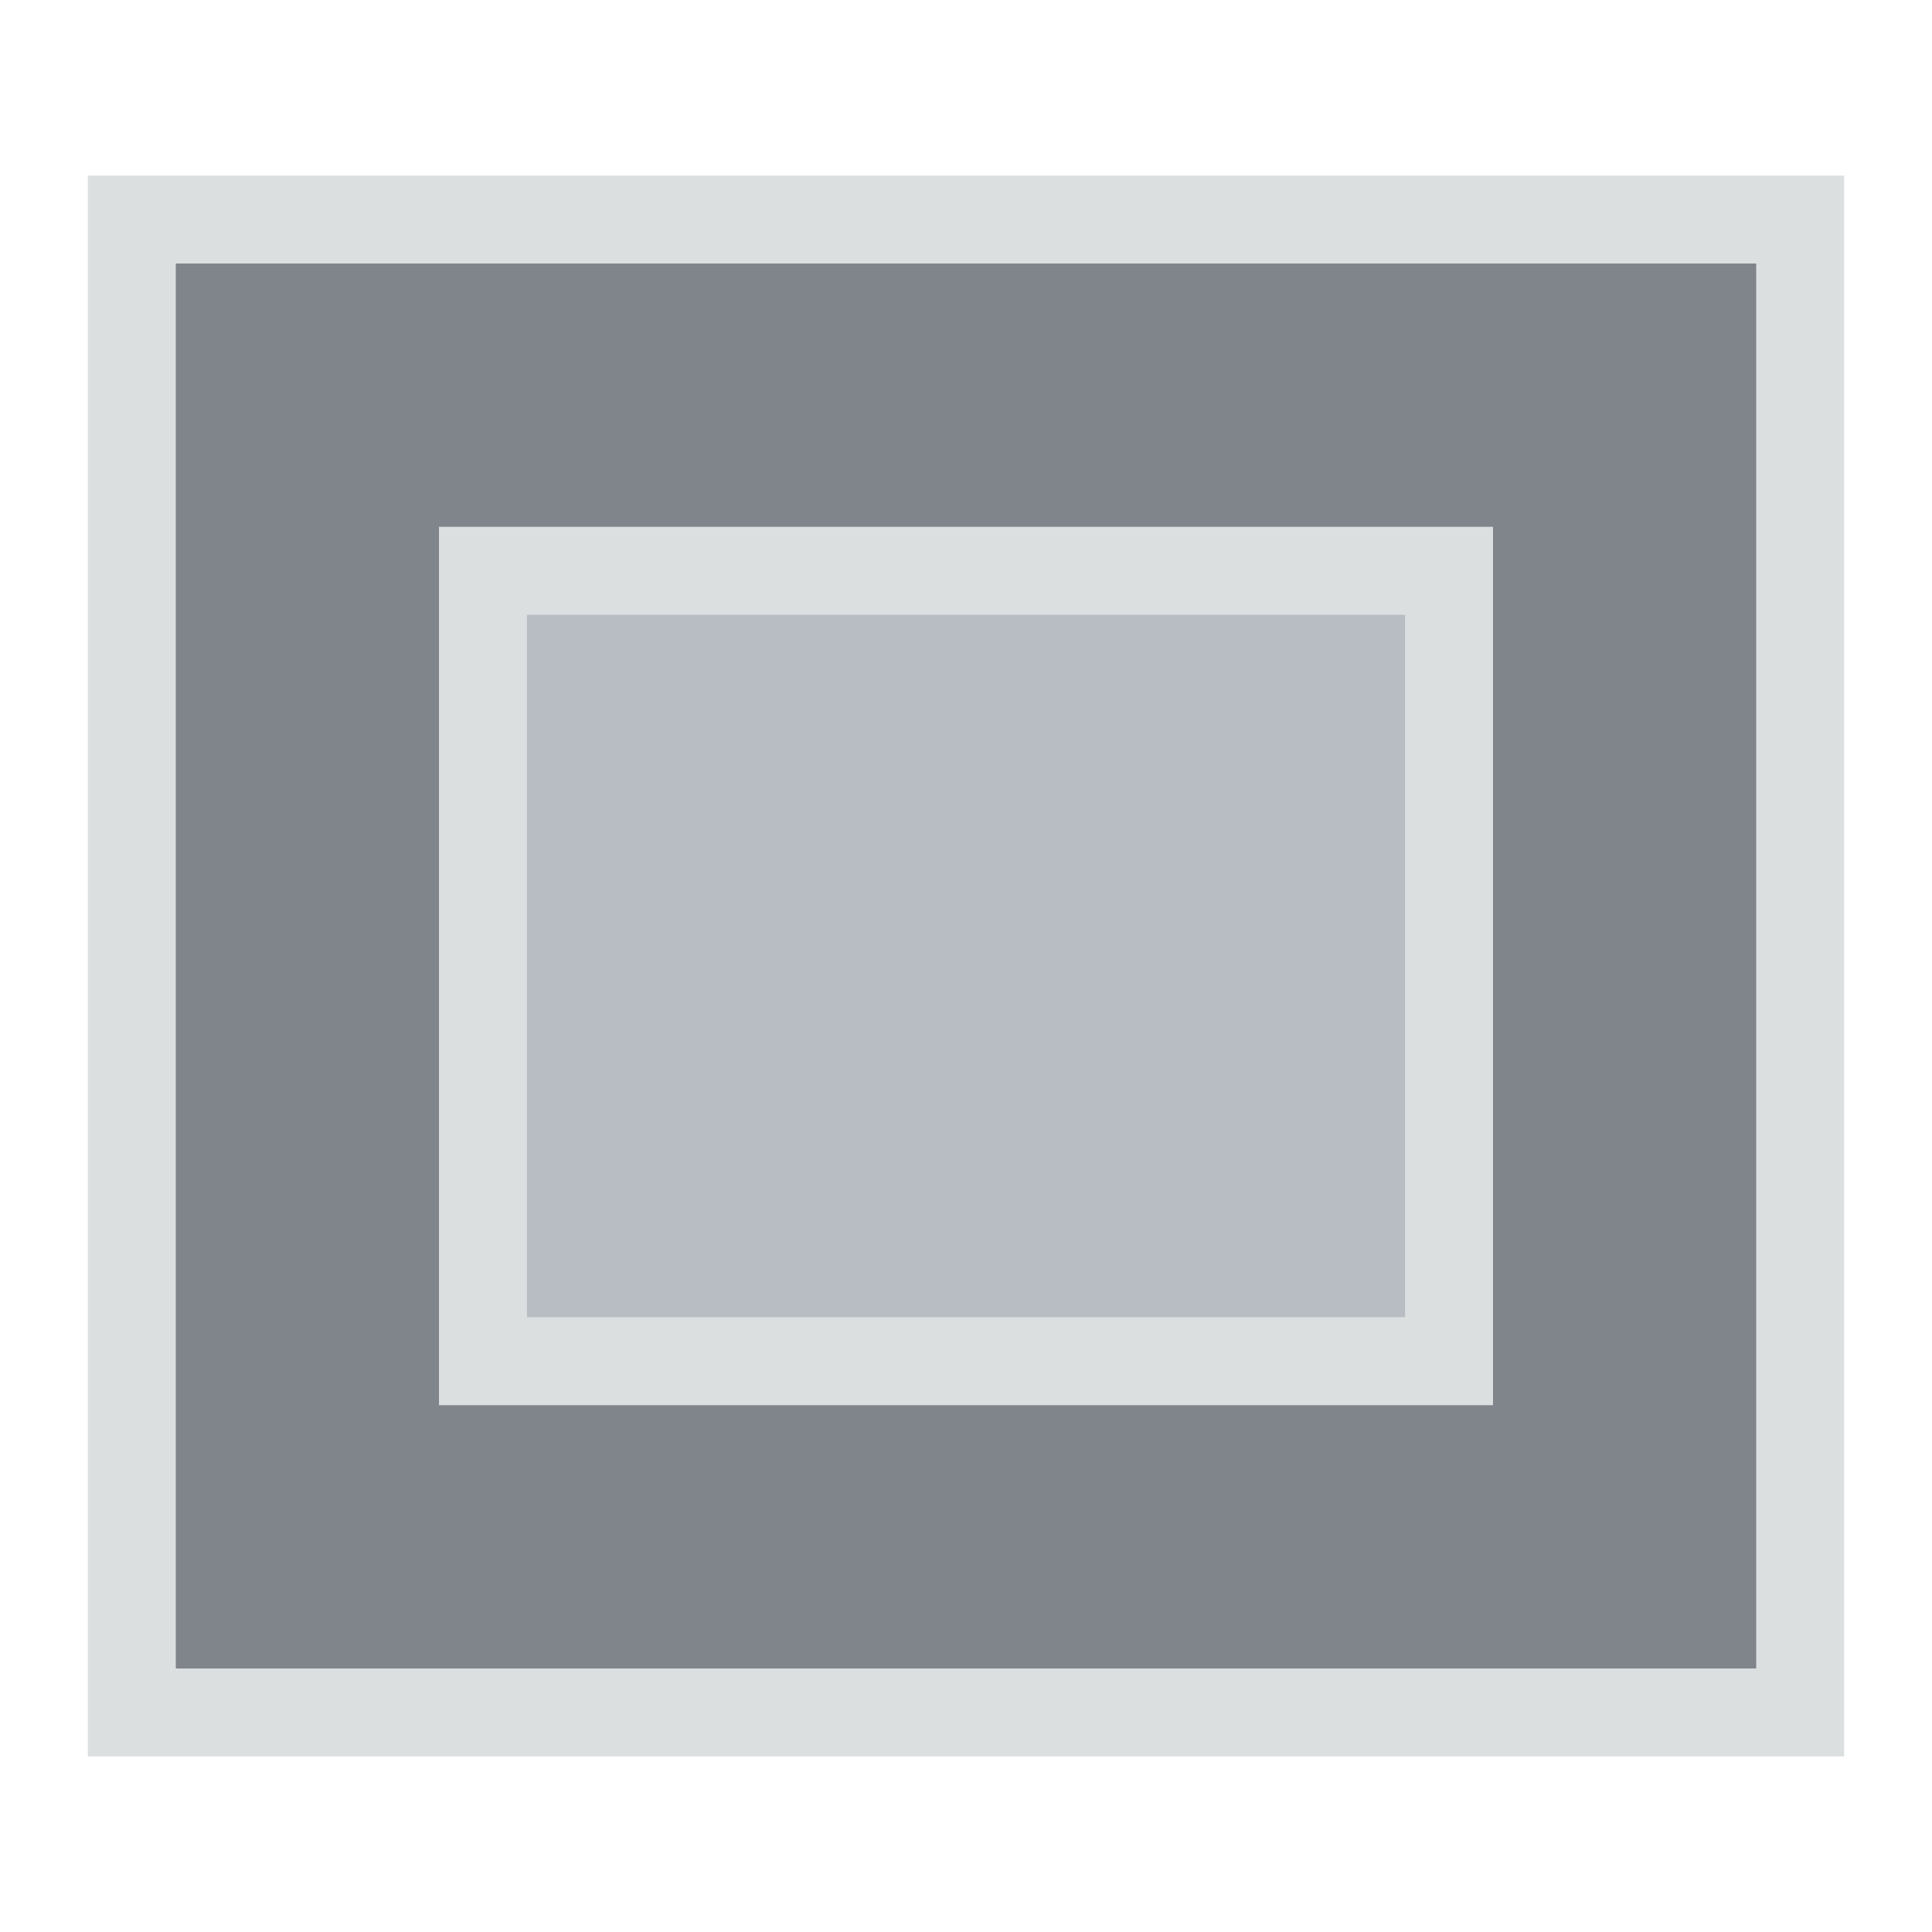
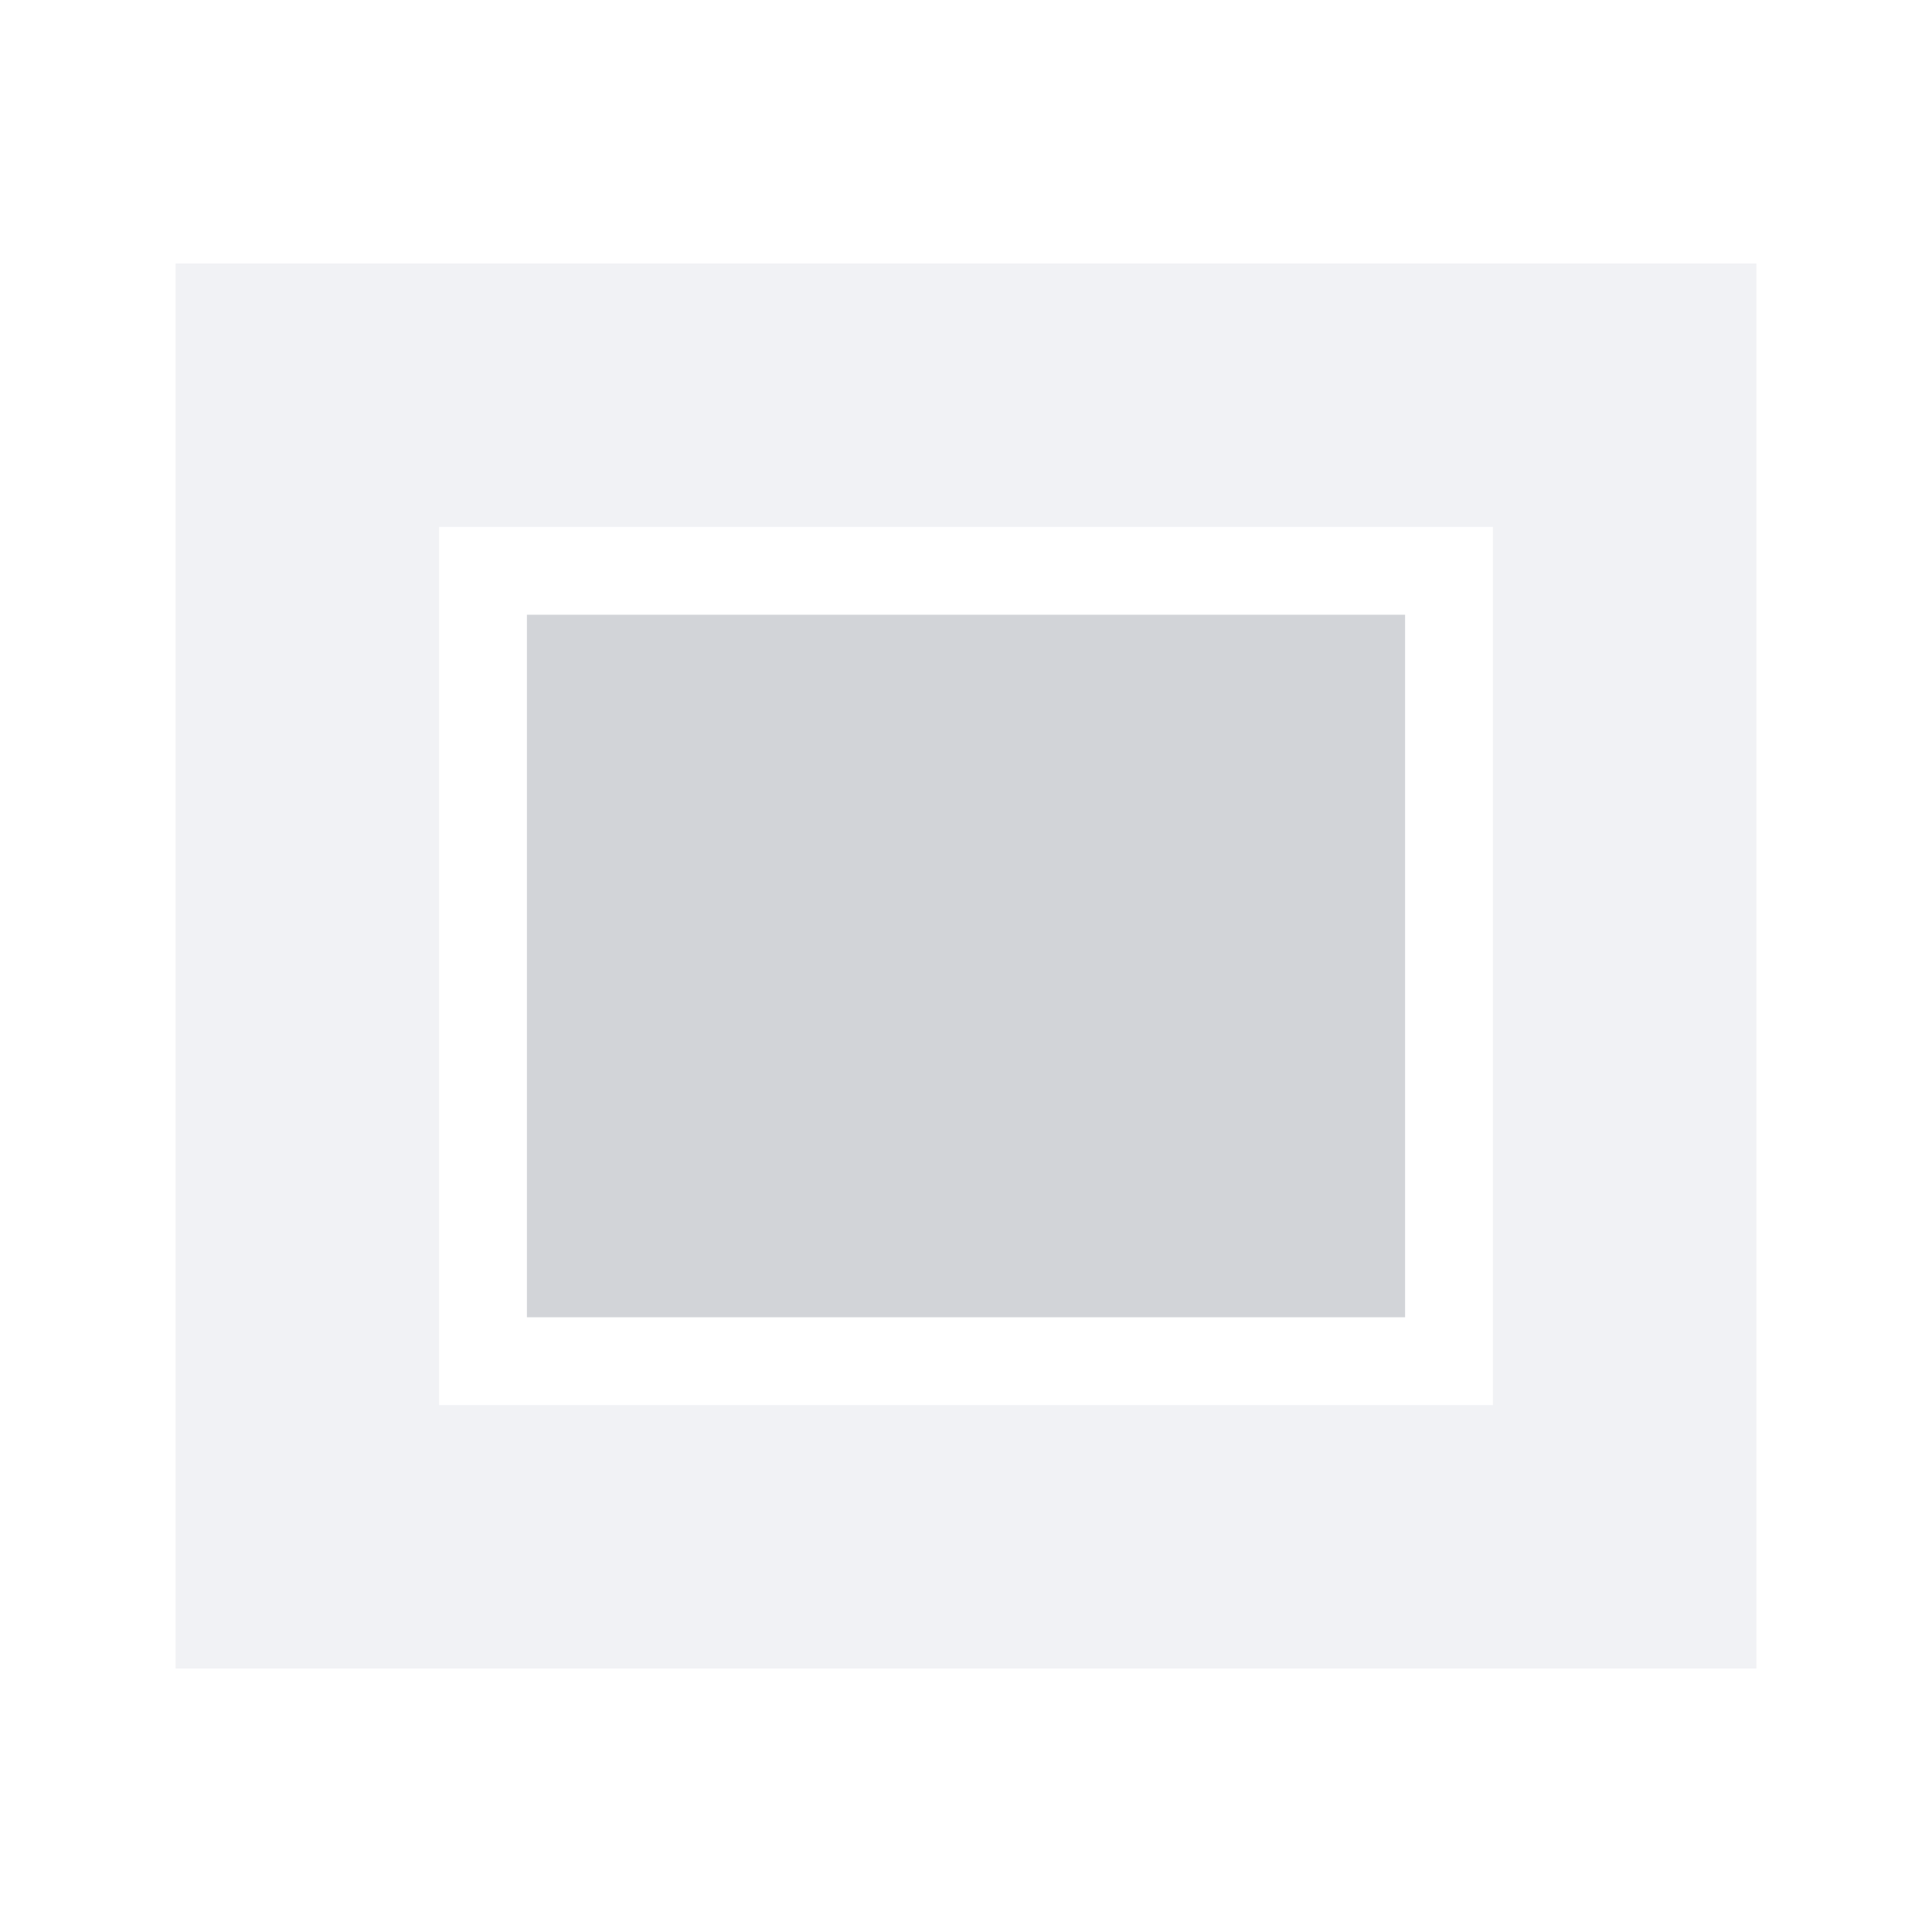
<svg xmlns="http://www.w3.org/2000/svg" version="1.1" width="22" height="22" id="svg13094">
  <defs id="defs7" />
-   <path id="path2984" d="M 2,3 2,19 20,19 20,3 z M 5,6 17,6 17,16 5,16 z" style="fill:#434a54;fill-opacity:0.675;fill-rule:nonzero" />
-   <path style="font-size:medium;font-style:normal;font-variant:normal;font-weight:normal;font-stretch:normal;text-indent:0;text-align:start;text-decoration:none;line-height:normal;letter-spacing:normal;word-spacing:normal;text-transform:none;direction:ltr;block-progression:tb;writing-mode:lr-tb;text-anchor:start;baseline-shift:baseline;color:#000000;fill:#d1d4d6;fill-opacity:0.743;fill-rule:nonzero;stroke:none;stroke-width:2;marker:none;visibility:visible;display:inline;overflow:visible;enable-background:accumulate;font-family:Sans;-inkscape-font-specification:Sans" d="M 1 2 L 1 3 L 1 19 L 1 20 L 2 20 L 20 20 L 21 20 L 21 19 L 21 3 L 21 2 L 20 2 L 2 2 L 1 2 z M 2 3 L 20 3 L 20 19 L 2 19 L 2 3 z M 5 6 L 5 16 L 17 16 L 17 6 L 5 6 z M 6 7 L 16 7 L 16 15 L 6 15 L 6 7 z " id="path3006" />
-   <path style="color:#000000;fill:#8a929e;fill-opacity:0.609;fill-rule:nonzero;stroke:none;stroke-width:1;marker:none;visibility:visible;display:inline;overflow:visible;enable-background:accumulate" d="m 6,7 10,0 0,8 -10,0 z" id="rect2994" />
+   <path style="fill:#EDEFF3;fill-opacity:0.758;fill-rule:nonzero" d="M 2,3 2,19 20,19 20,3 z M 5,6 17,6 17,16 5,16 z" id="path3006" />
+   <path style="color:#000000;fill:#404957;fill-opacity:0.231;fill-rule:nonzero;stroke:none;stroke-width:57.893;marker:none;visibility:visible;display:inline;overflow:visible;enable-background:accumulate" d="m 6,7 10,0 0,8 -10,0 z" id="rect2994" />
</svg>
